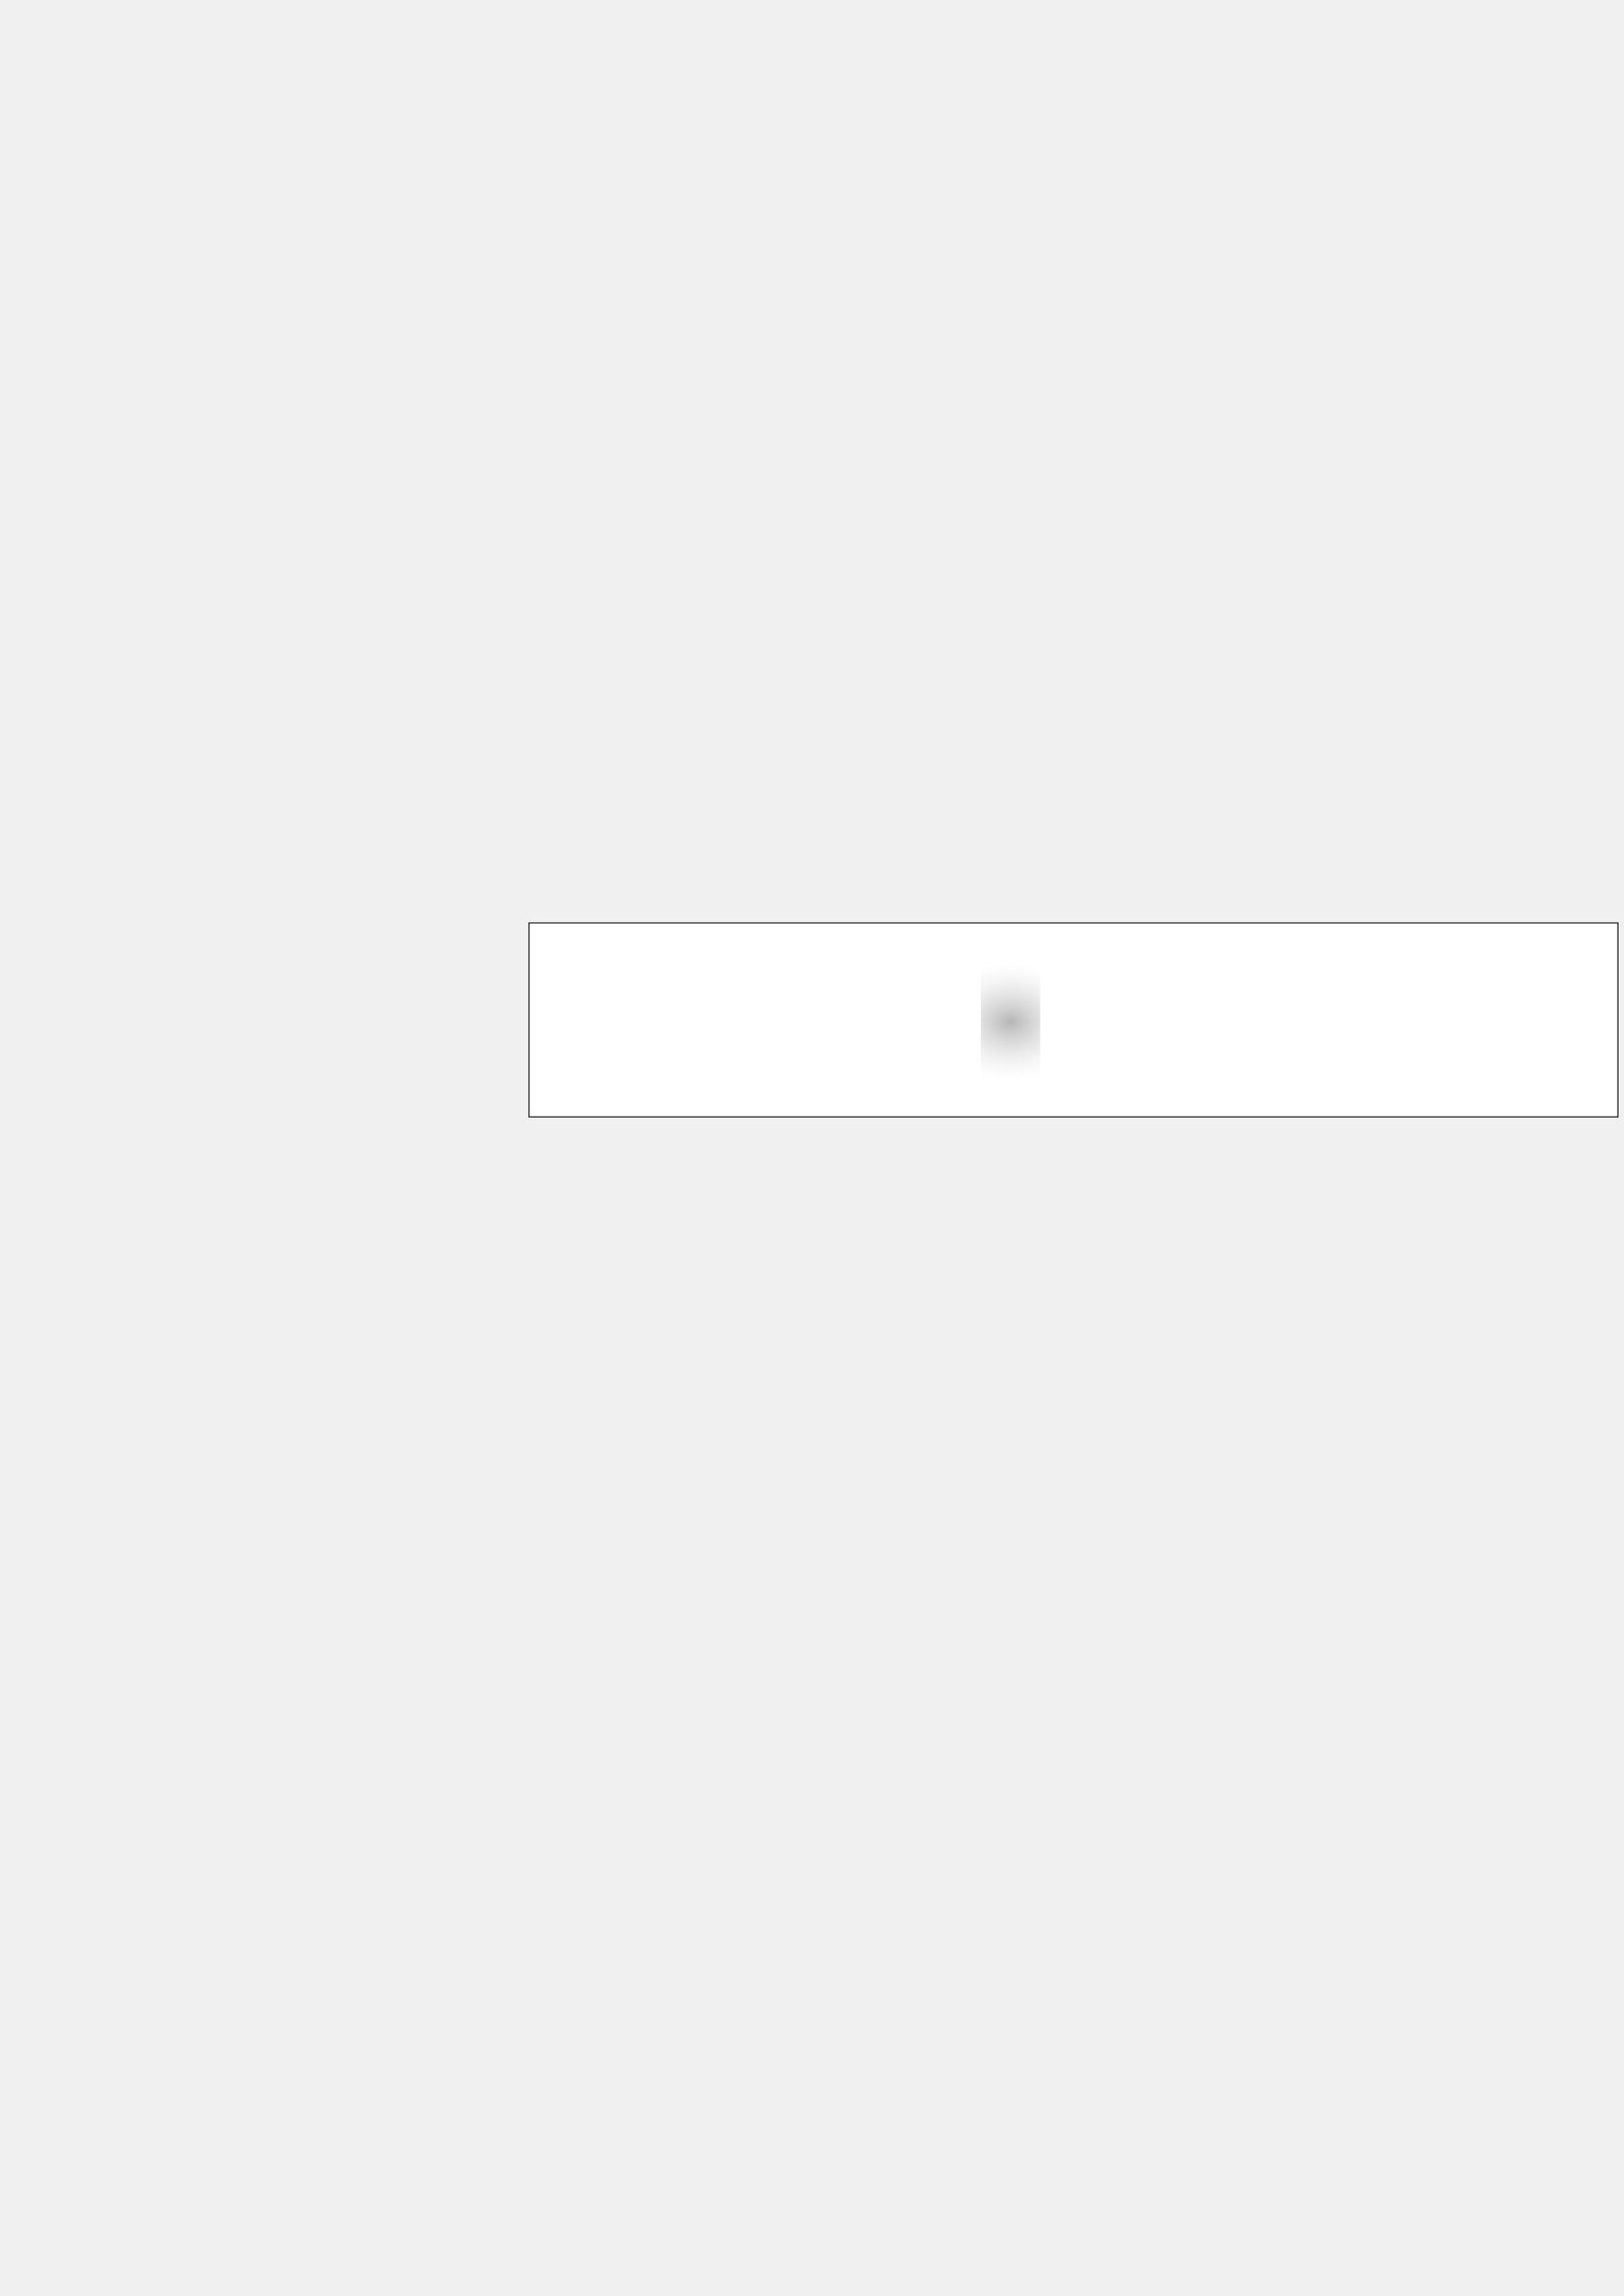
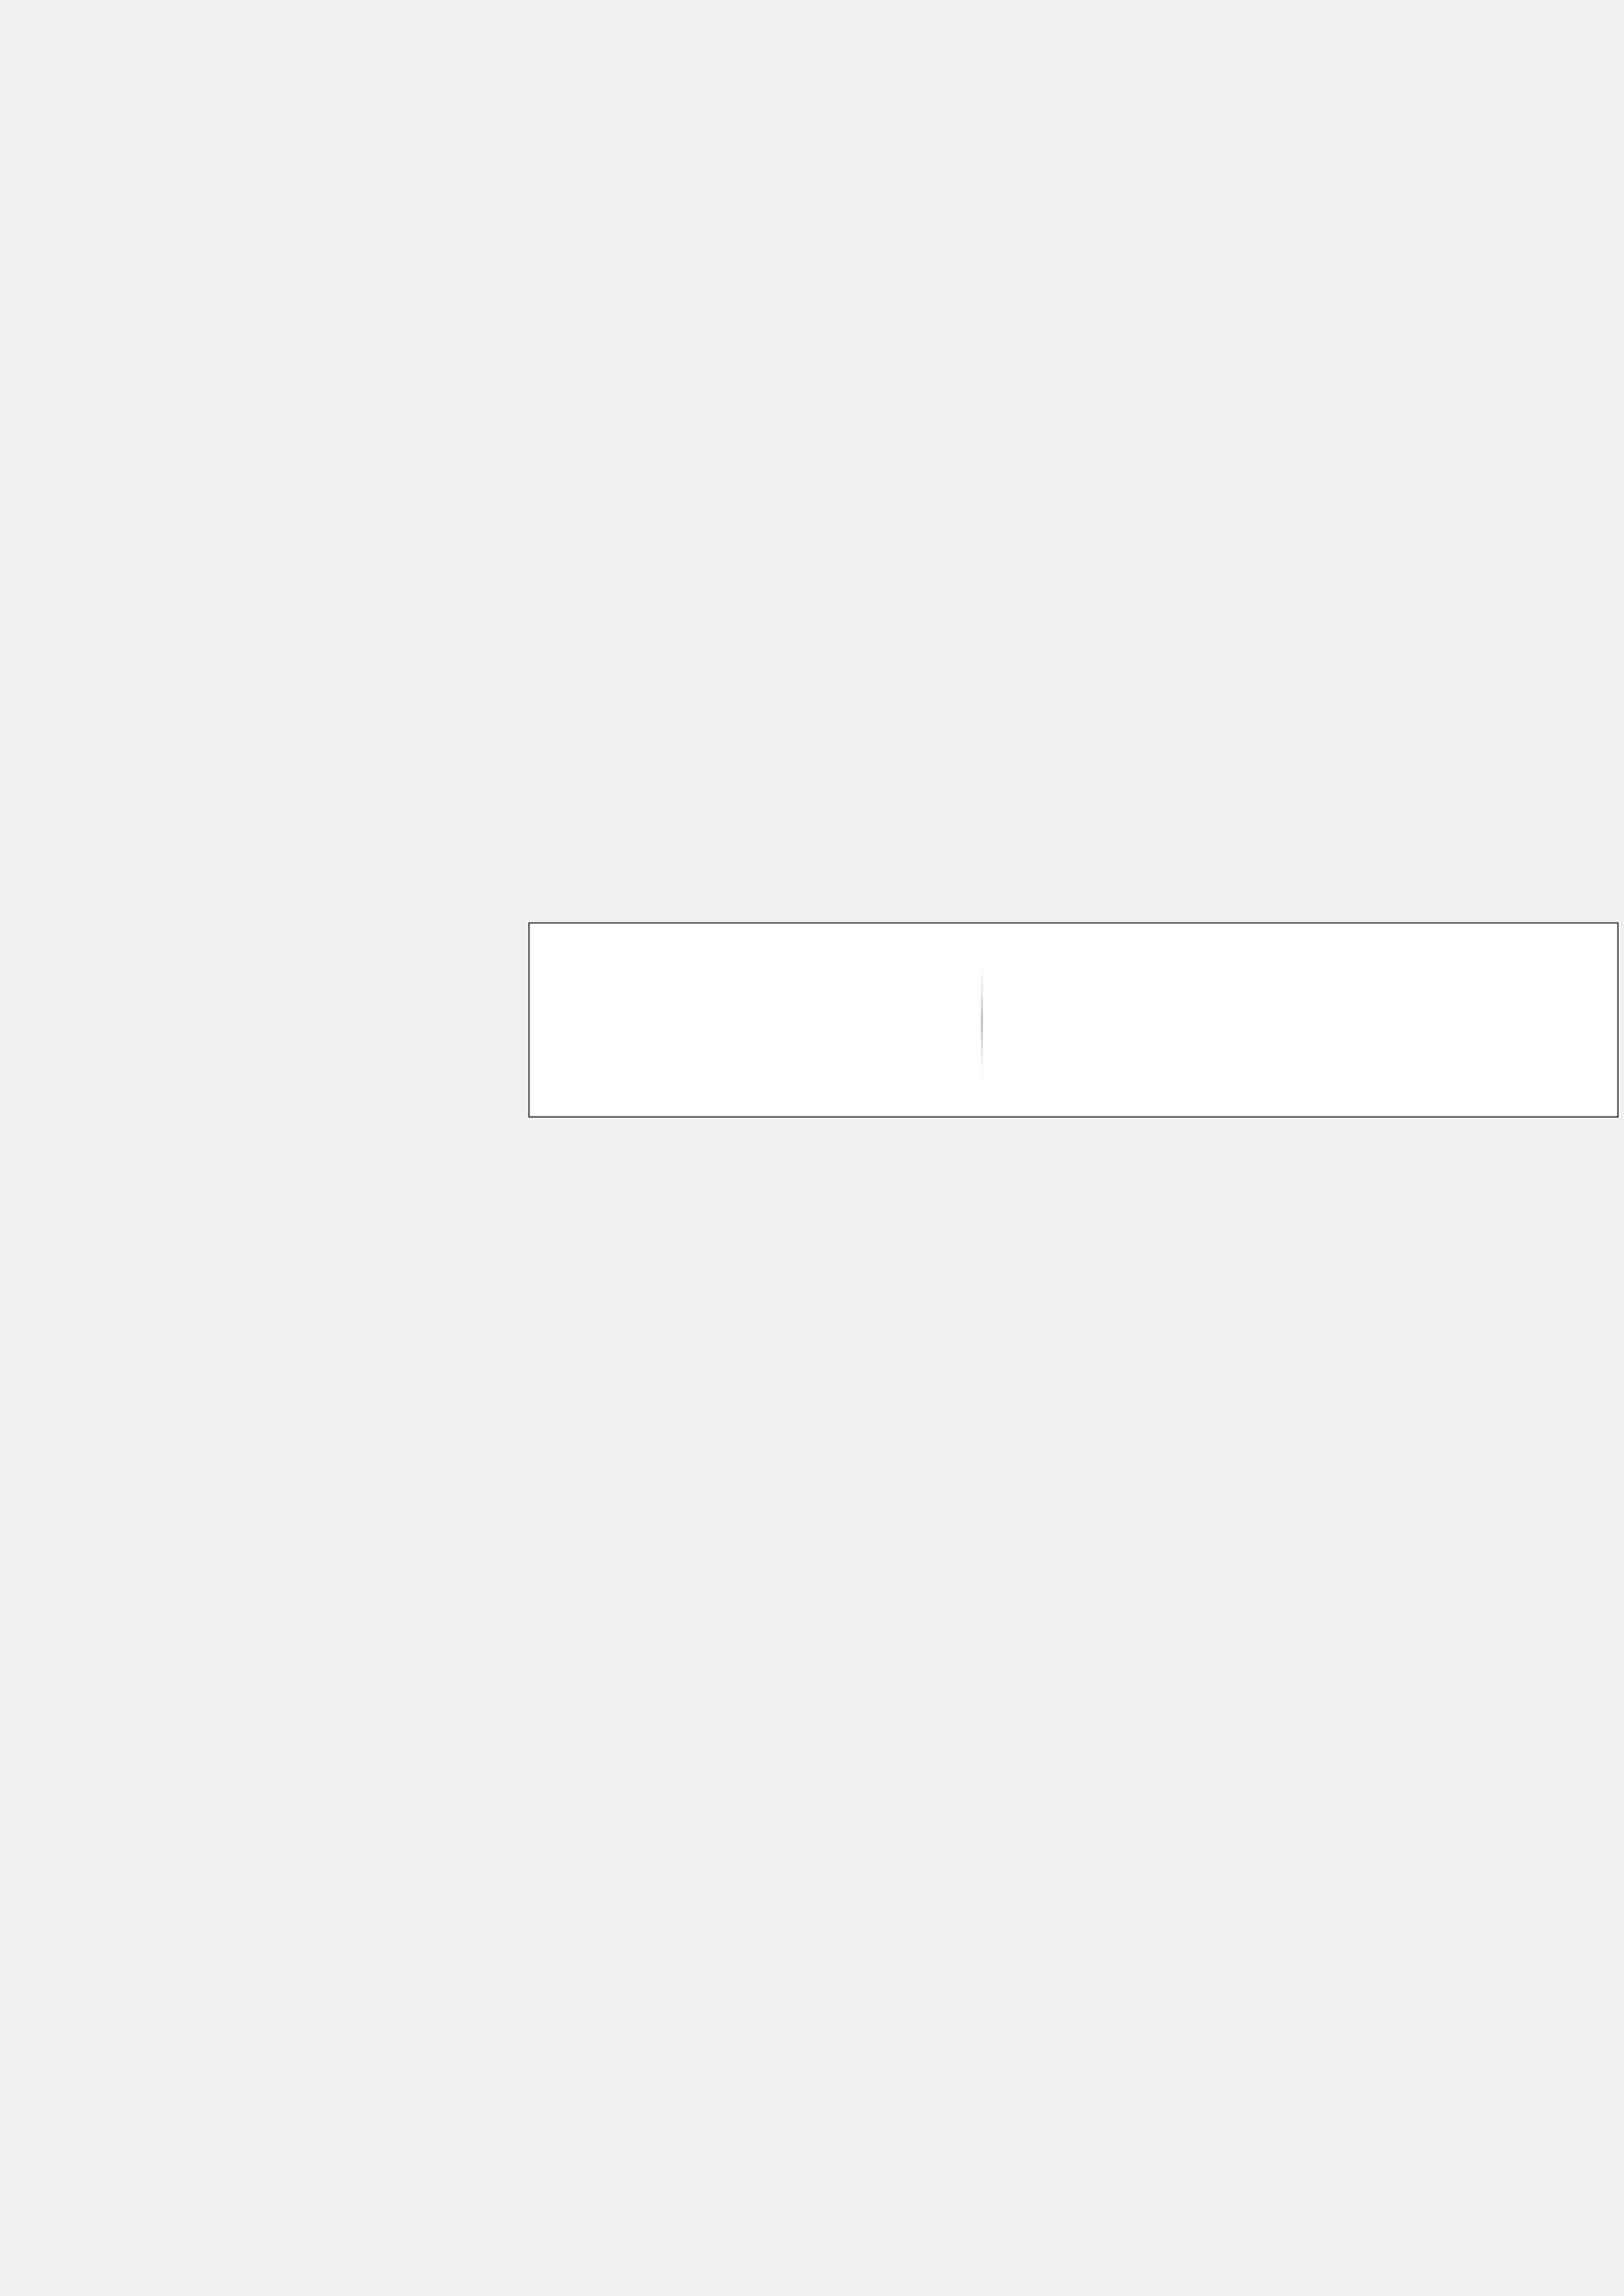
<svg xmlns="http://www.w3.org/2000/svg" xmlns:xlink="http://www.w3.org/1999/xlink" width="744.094" height="1052.362" id="svg2">
  <defs id="defs4">
    <linearGradient id="linearGradient3309">
      <stop style="stop-color:#b6b6b6;stop-opacity:1;" offset="0" id="stop3311" />
      <stop style="stop-color:#e7e7e7;stop-opacity:0;" offset="1" id="stop3313" />
    </linearGradient>
    <linearGradient id="linearGradient3155">
      <stop style="stop-color:#a86a29;stop-opacity:1;" offset="0" id="stop3157" />
      <stop id="stop3163" offset="1" style="stop-color:#482d1c;stop-opacity:1;" />
    </linearGradient>
    <radialGradient xlink:href="#linearGradient3309" id="radialGradient3319" cx="289.084" cy="472.155" fx="289.084" fy="472.155" r="374.536" gradientTransform="matrix(-4.565755,0,1.1332716e-8,-0.1496622,1837.032,544.5259)" gradientUnits="userSpaceOnUse" />
    <radialGradient xlink:href="#linearGradient3309" id="radialGradient3326" gradientUnits="userSpaceOnUse" gradientTransform="matrix(-4.565755,0,1.1332716e-8,-0.1496622,1837.032,544.5259)" cx="289.084" cy="472.155" fx="289.084" fy="472.155" r="374.536" />
-     <radialGradient xlink:href="#linearGradient3309" id="radialGradient3329" gradientUnits="userSpaceOnUse" gradientTransform="matrix(-9.1002082e-2,-6.006394e-6,4.8136138e-6,-7.2151821e-2,490.7282,502.4645)" cx="303.783" cy="472.069" fx="303.783" fy="472.069" r="374.536" />
+     <radialGradient xlink:href="#linearGradient3309" id="radialGradient3329" gradientUnits="userSpaceOnUse" gradientTransform="matrix(0,-7.2151895e-2,7.8326279e-3,1.4815334e-7,446.2833,490.3205)" cx="303.783" cy="472.069" fx="303.783" fy="472.069" r="374.536" />
  </defs>
  <g id="layer1">
    <rect style="opacity:1;fill:#ffffff;fill-opacity:1;stroke:#0f0f0f;stroke-width:0.5;stroke-linecap:round;stroke-miterlimit:4;stroke-dasharray:none;stroke-dashoffset:0;stroke-opacity:1" id="rect3324" width="499.015" height="88.893" x="242.437" y="423.037" />
-     <path style="opacity:1;fill:url(#radialGradient3329);fill-opacity:1;stroke:none;stroke-width:0.399;stroke-linecap:round;stroke-miterlimit:4;stroke-dasharray:none;stroke-dashoffset:0;stroke-opacity:1" d="M 449.481,441.379 L 449.481,495.425 L 476.687,495.425 L 476.687,441.379 L 449.481,441.379 z" id="rect2383" />
+     <path style="opacity:1;fill:url(#radialGradient3329);fill-opacity:1;stroke:none;stroke-width:0.399;stroke-linecap:round;stroke-miterlimit:4;stroke-dasharray:none;stroke-dashoffset:0;stroke-opacity:1" d="M 449.481,441.379 L 449.481,495.425 L 450.481,495.425 L 450.481,441.379 L 449.481,441.379 z" id="rect2383" />
  </g>
</svg>
